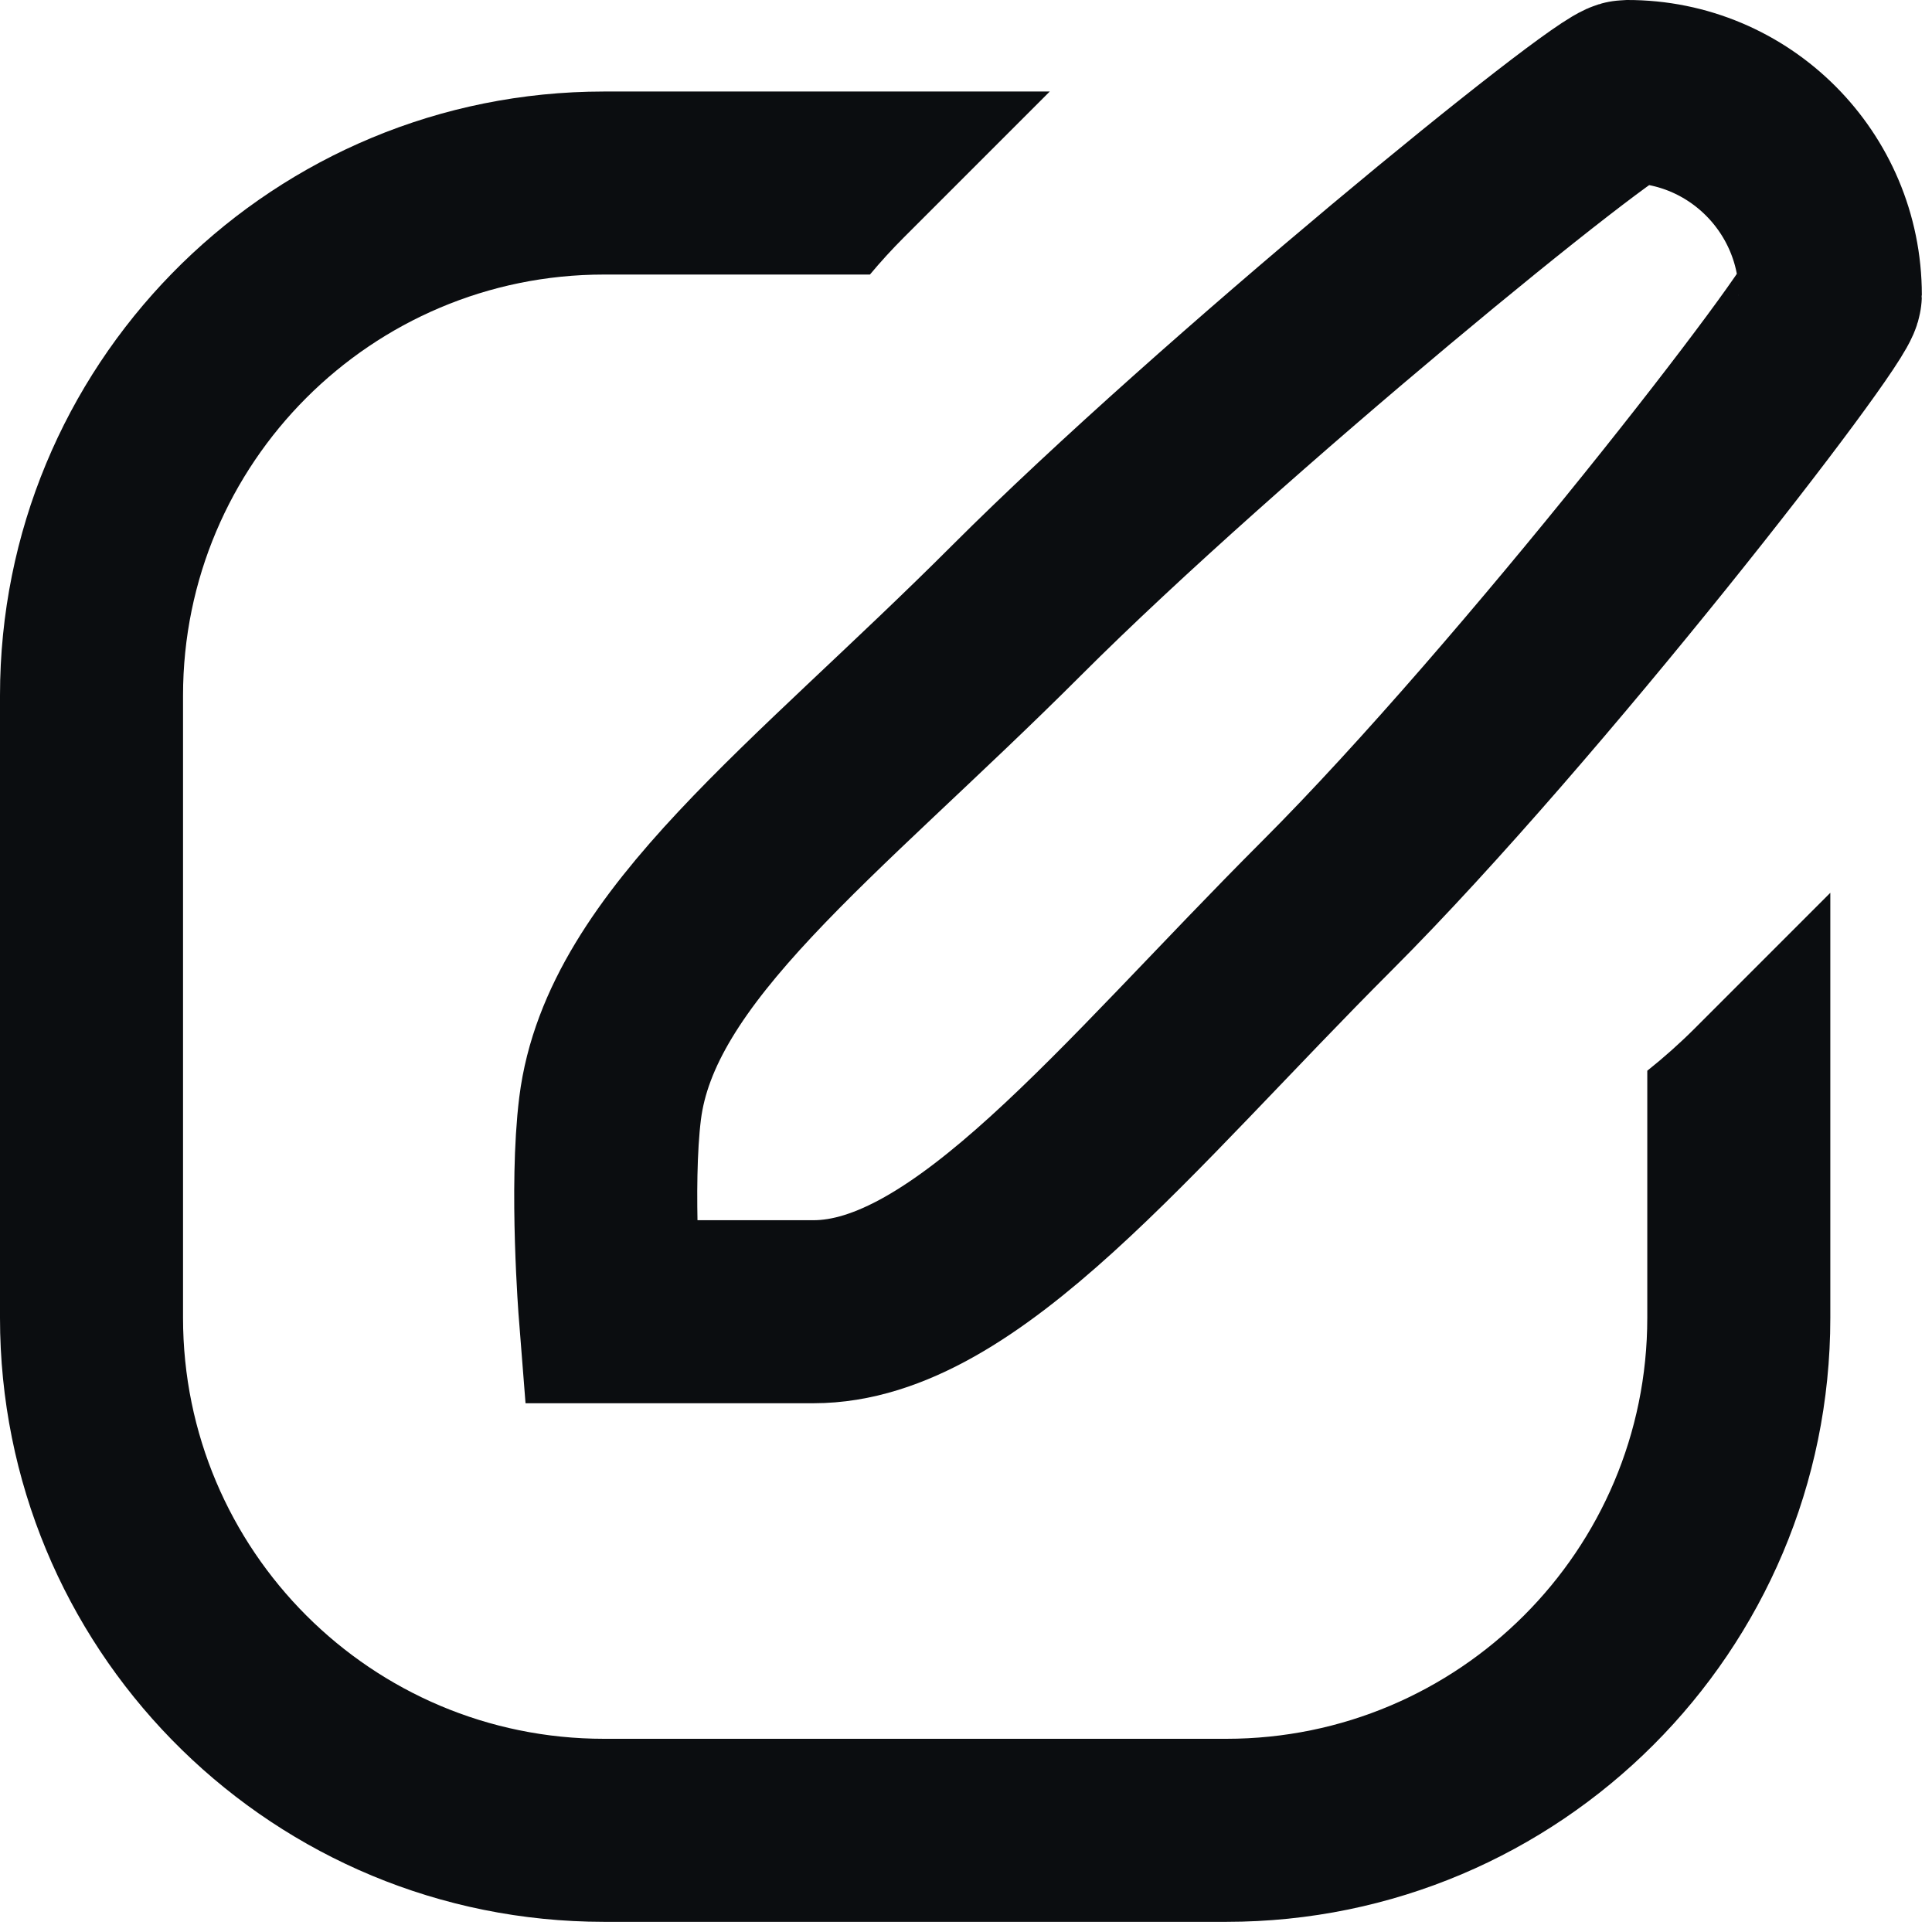
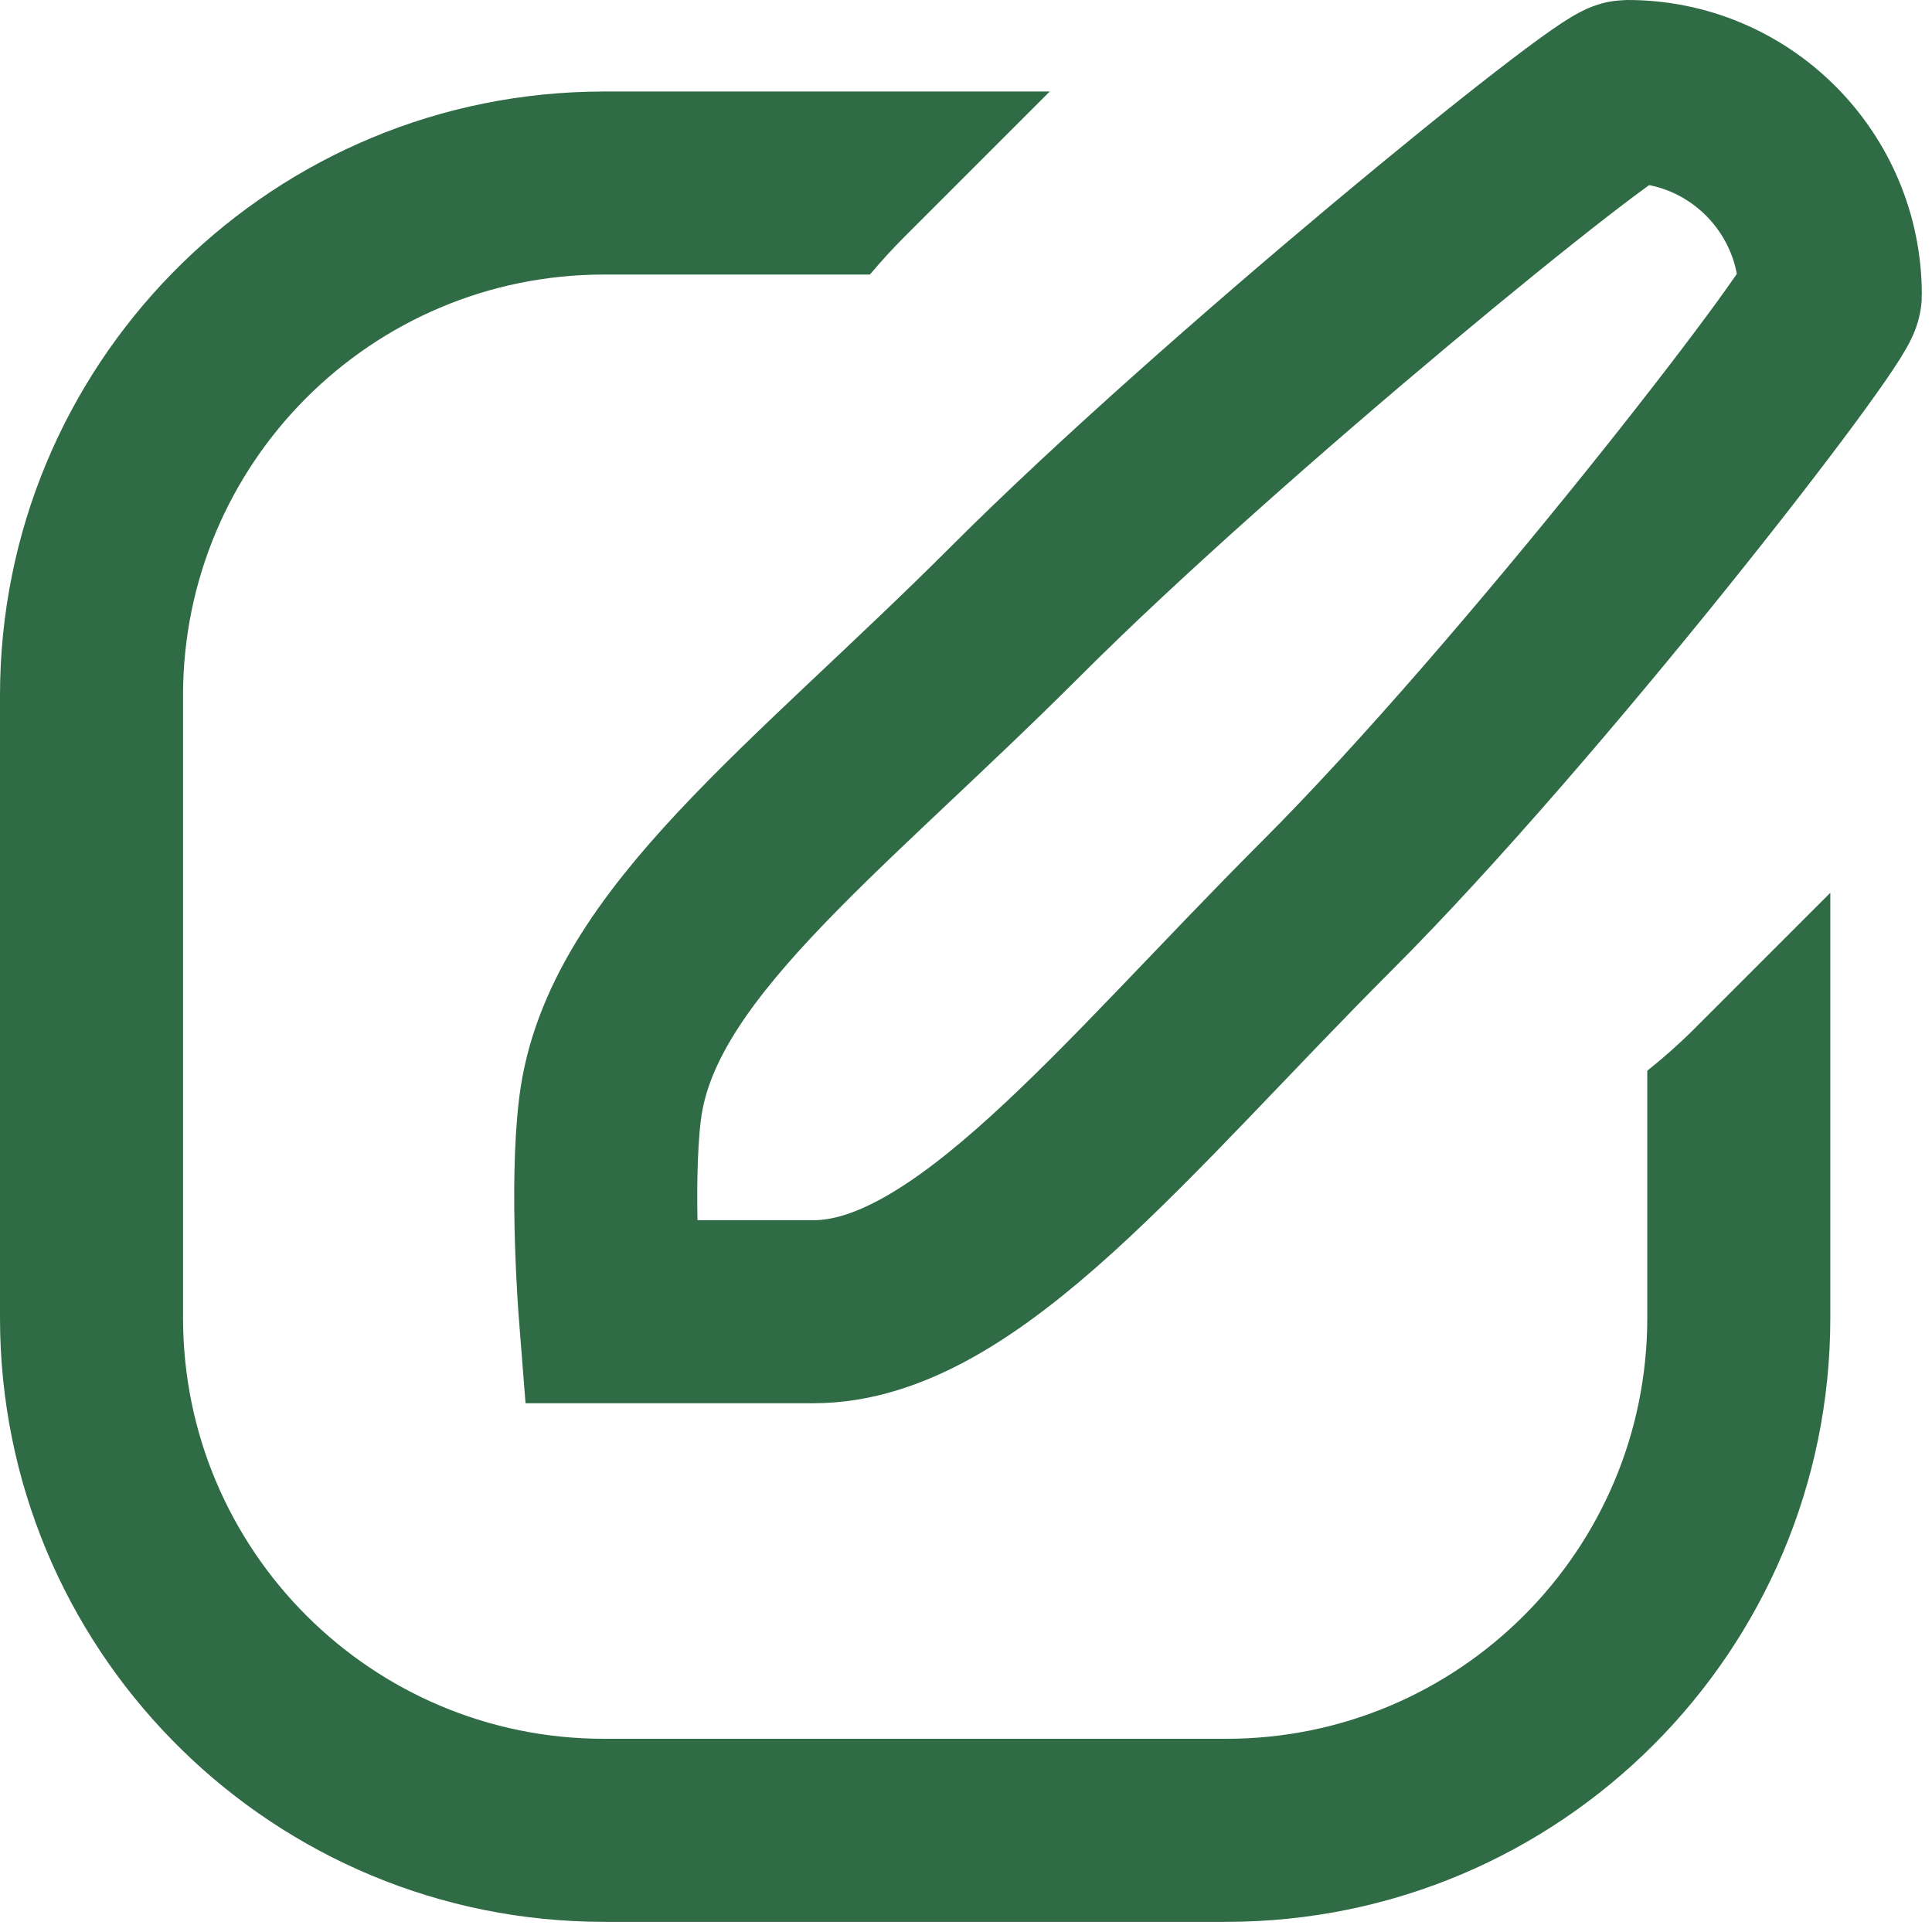
<svg xmlns="http://www.w3.org/2000/svg" width="95" height="95" viewBox="0 0 95 95" fill="none">
-   <path d="M40 64.5H30C30 64.5 29.516 58.375 30 54.5C31 46.5 40.044 39.956 50 30C59.956 20.044 79 4.503 80 4.5C85.523 4.482 90 8.977 90 14.5C90 15.5 75.24 34.544 65.283 44.5C55.327 54.456 47.5 64.5 40 64.5Z" stroke="#0B0D10" stroke-width="9" />
-   <path d="M44.445 11.674C43.856 12.263 43.301 12.873 42.776 13.5H29.7C18.268 13.5 9 22.768 9 34.2V64.8C9 76.232 18.268 85.5 29.7 85.5H60.3C71.732 85.5 81 76.232 81 64.8V52.649C81.808 52.006 82.589 51.312 83.337 50.565L90 43.9V64.8C90 81.203 76.703 94.5 60.3 94.5H29.7L28.934 94.49C12.885 94.084 0 80.946 0 64.8V34.2C0 18.054 12.885 4.916 28.934 4.51L29.7 4.5H51.619L44.445 11.674Z" fill="#0B0D10" />
+   <path d="M40 64.5H30C30 64.5 29.516 58.375 30 54.5C31 46.5 40.044 39.956 50 30C59.956 20.044 79 4.503 80 4.5C85.523 4.482 90 8.977 90 14.5C90 15.5 75.24 34.544 65.283 44.5C55.327 54.456 47.5 64.5 40 64.5Z" stroke="#2F6B45" stroke-width="9" />
+   <path d="M44.445 11.674C43.856 12.263 43.301 12.873 42.776 13.5H29.7C18.268 13.5 9 22.768 9 34.2V64.8C9 76.232 18.268 85.5 29.7 85.5H60.3C71.732 85.5 81 76.232 81 64.8V52.649C81.808 52.006 82.589 51.312 83.337 50.565L90 43.9V64.8C90 81.203 76.703 94.5 60.3 94.5H29.7L28.934 94.49C12.885 94.084 0 80.946 0 64.8V34.2C0 18.054 12.885 4.916 28.934 4.51L29.7 4.5H51.619L44.445 11.674Z" fill="#2F6B45" />
</svg>
